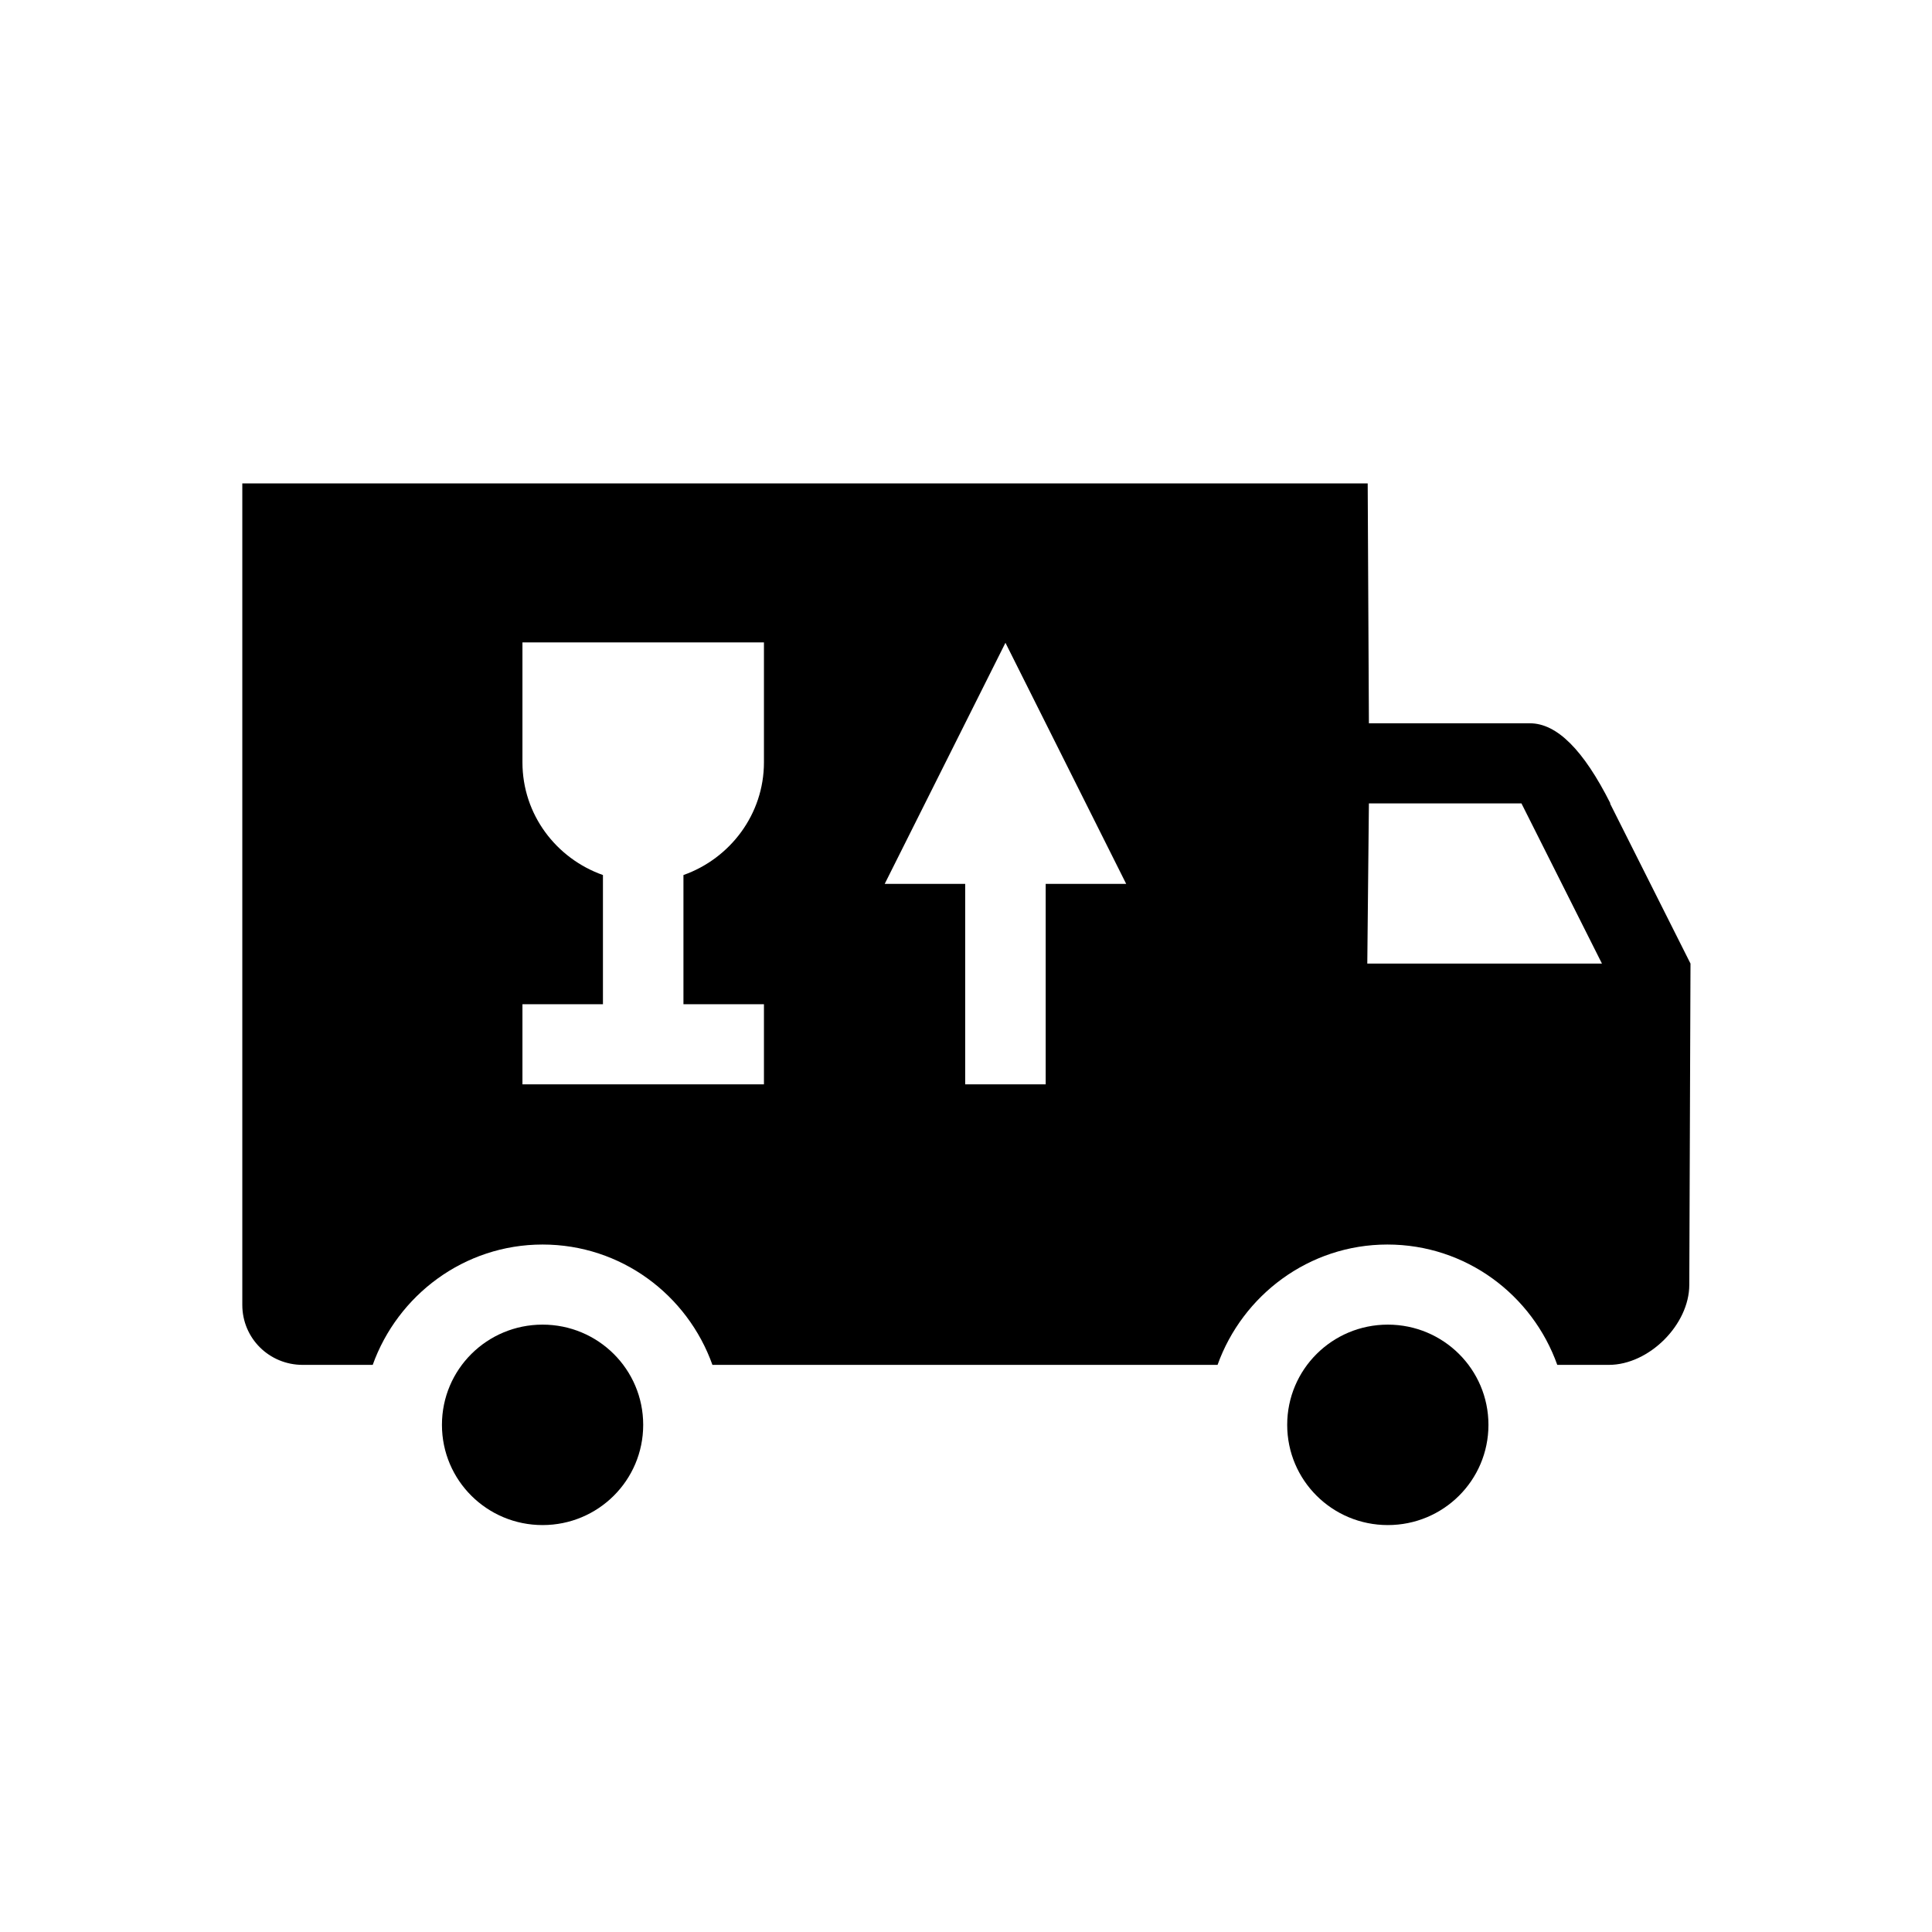
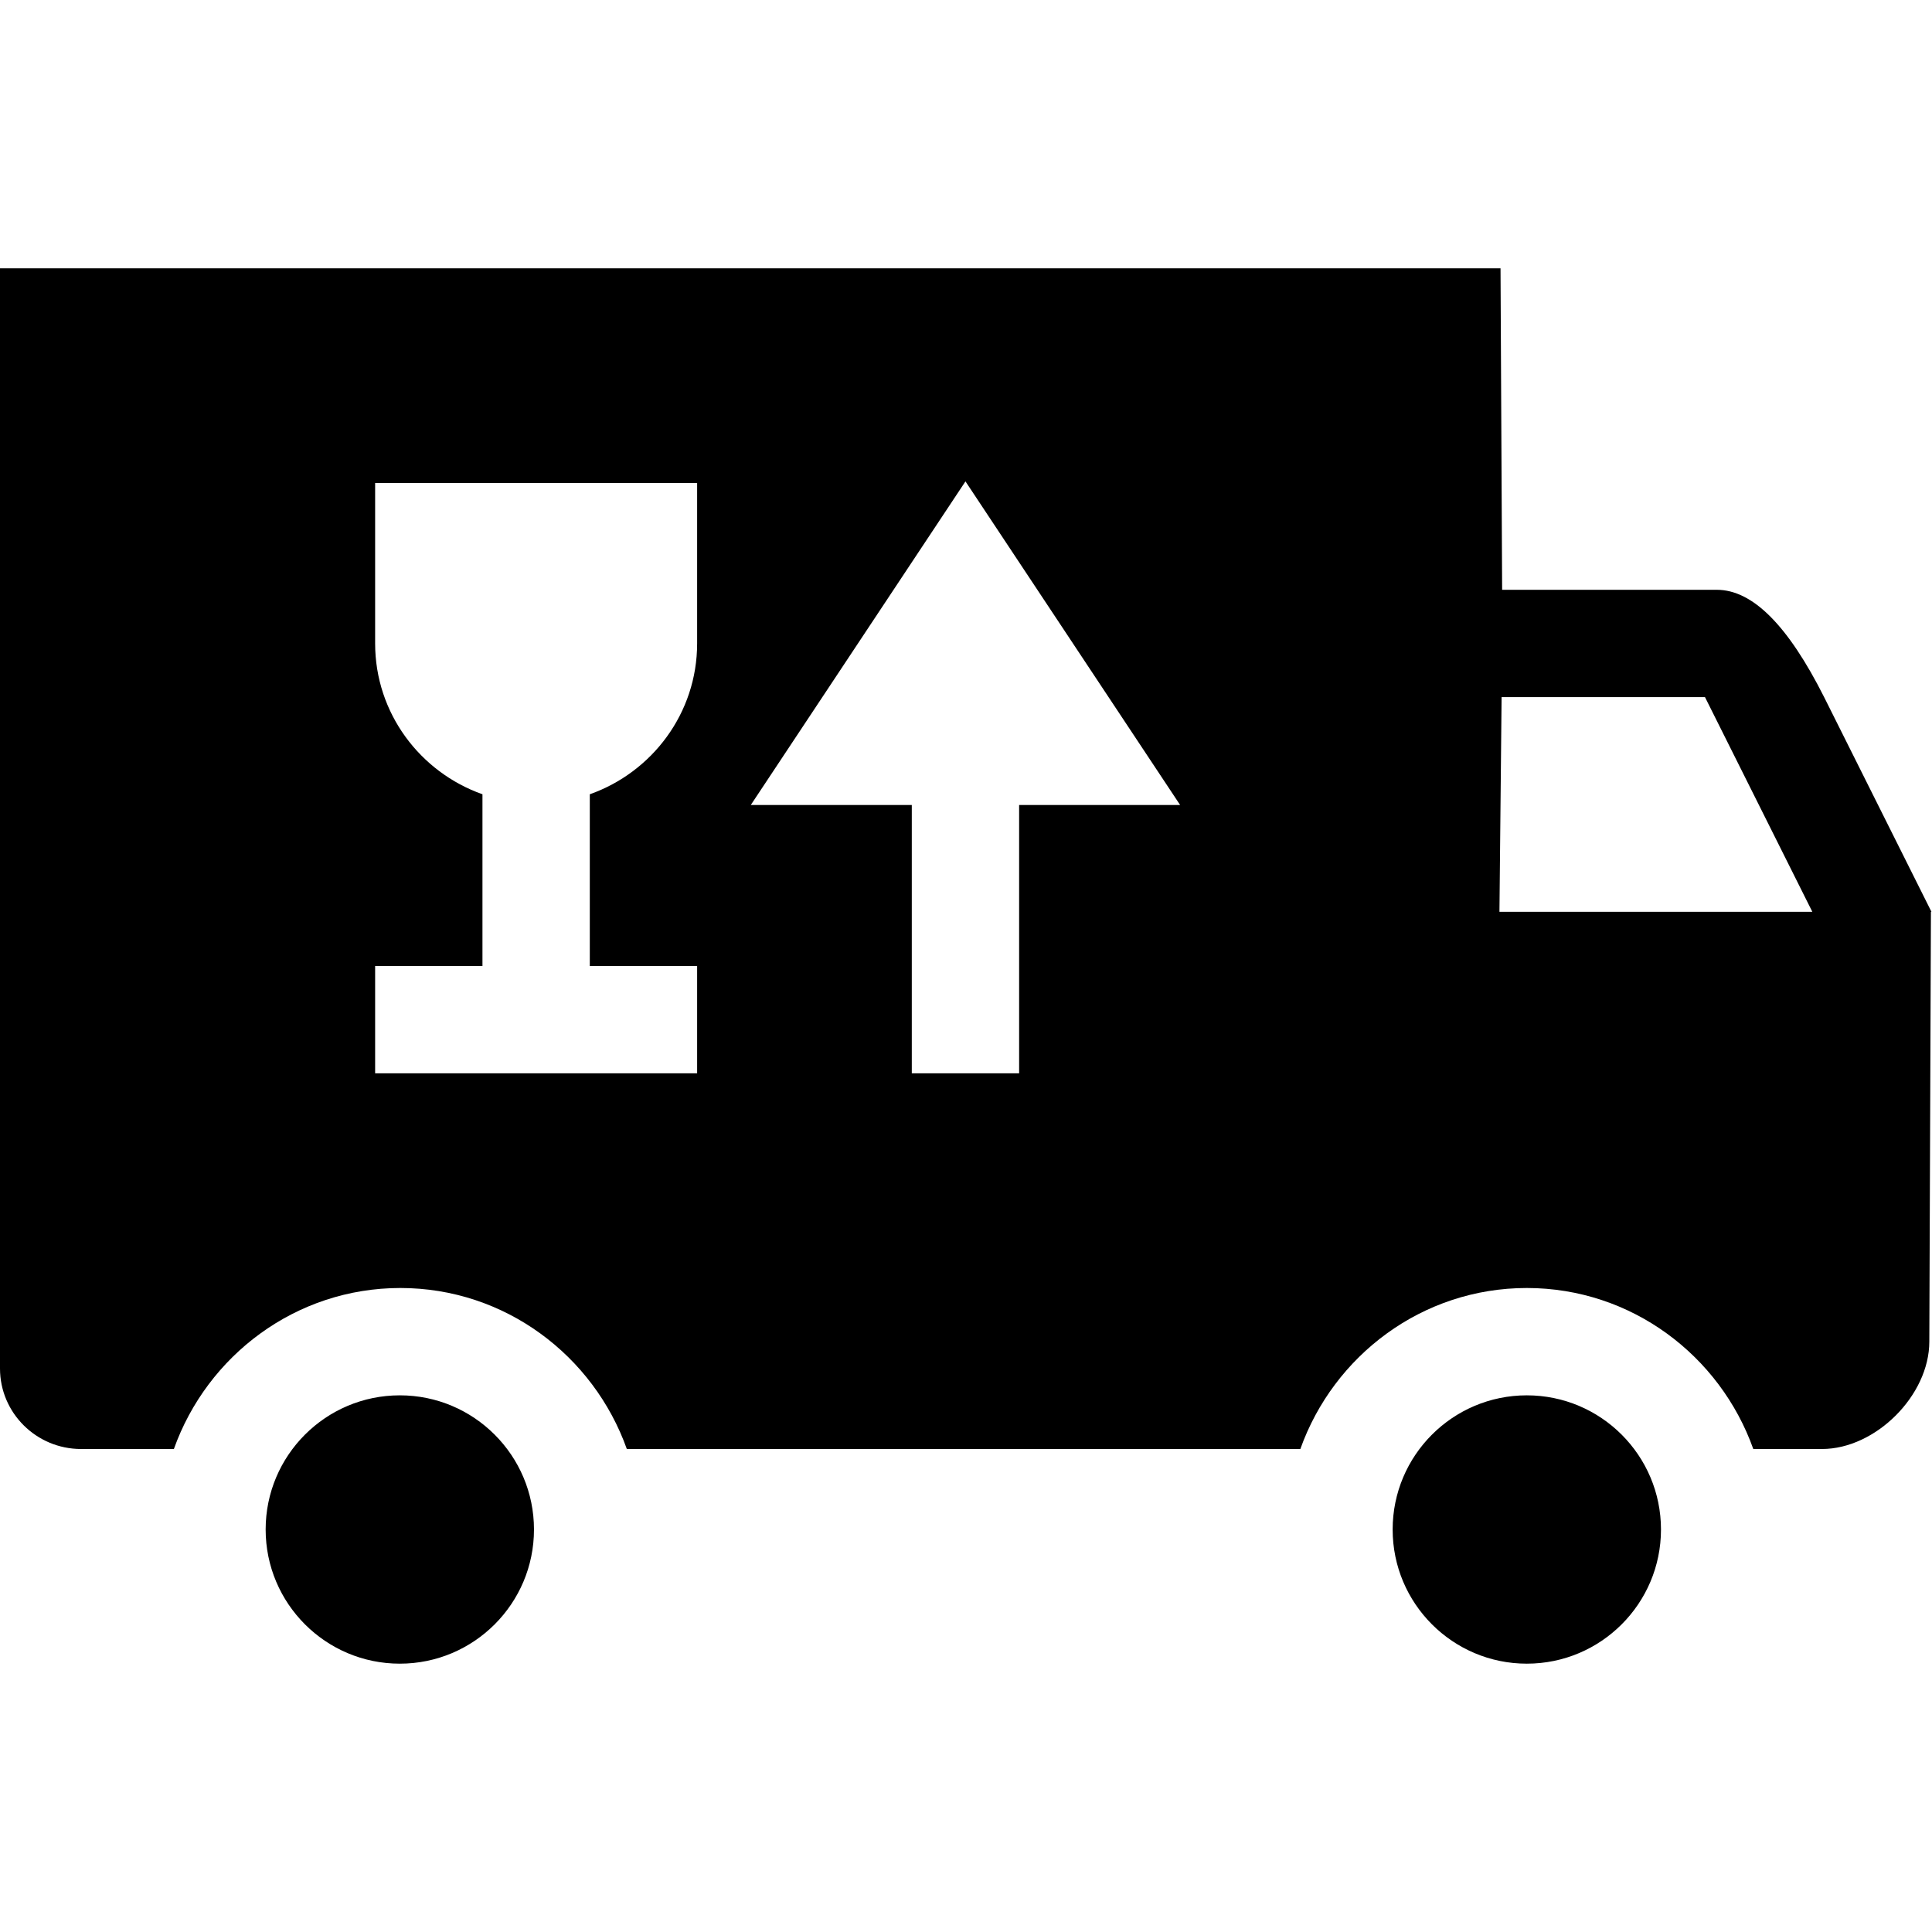
- <svg xmlns="http://www.w3.org/2000/svg" id="Layer_1" width="48" height="48" viewBox="0 0 48 48">
-   <path d="M34.48,37.89c1.38,0,2.5-1.11,2.5-2.49s-1.12-2.49-2.5-2.49-2.5,1.11-2.5,2.49,1.12,2.49,2.5,2.49Z" />
-   <path d="M13.48,37.89c1.38,0,2.5-1.11,2.5-2.49s-1.12-2.49-2.5-2.49-2.5,1.11-2.5,2.49,1.12,2.49,2.5,2.49Z" />
-   <path d="M40.01,19.96c-.67-1.33-1.33-1.99-2-1.99h-4l-.03-5.96H6.02v20.41c0,.83,.67,1.49,1.5,1.49h1.74c.62-1.73,2.27-2.99,4.22-2.99s3.6,1.25,4.22,2.99h12.55c.62-1.73,2.27-2.99,4.22-2.99s3.6,1.25,4.22,2.99h1.28c1,0,2-1,2-1.99l.03-7.98-2-3.98h.01Zm-21.03,4.99v1.99h-6v-1.99h2v-3.21c-1.16-.41-2-1.5-2-2.8v-2.98h6v2.98c0,1.29-.84,2.39-2,2.8v3.21h2Zm7-2.99v4.98h-2v-4.98h-2l3-5.99,3,5.99h-2Zm7.99,1.98l.04-3.98h3.79l2,3.98h-5.83Z" />
+ <svg xmlns="http://www.w3.org/2000/svg" id="Layer_1" width="36" height="36" viewBox="0 0 36 36">
+   <path d="M30.95,28.5c0,1.38-1.12,2.5-2.5,2.5s-2.5-1.12-2.5-2.5,1.12-2.5,2.5-2.5,2.5,1.12,2.5,2.5Zm-23.5-2.5c-1.38,0-2.5,1.12-2.5,2.5s1.12,2.5,2.5,2.5,2.5-1.12,2.5-2.5-1.12-2.5-2.5-2.5Zm28.53-9.01l-.03,8.01c0,1-1,2-2,2h-1.28c-.62-1.74-2.27-3-4.22-3s-3.6,1.26-4.22,3H11.68c-.62-1.74-2.27-3-4.22-3s-3.6,1.26-4.22,3H1.51C.68,27,0,26.33,0,25.5V5H27.96l.03,5.99h4c.67,0,1.33,.67,2,2l2,4h0Zm-24.99,1.01v-3.2c1.16-.41,2-1.51,2-2.81v-2.99H6.99v2.99c0,1.3,.84,2.4,2,2.81v3.2h-2v2h6v-2h-2Zm11-3l-4-6.03-4,6.03h3v5h2v-5h3Zm11.78,1.99l-2-4h-3.79l-.04,4h5.83Z" />
</svg>
